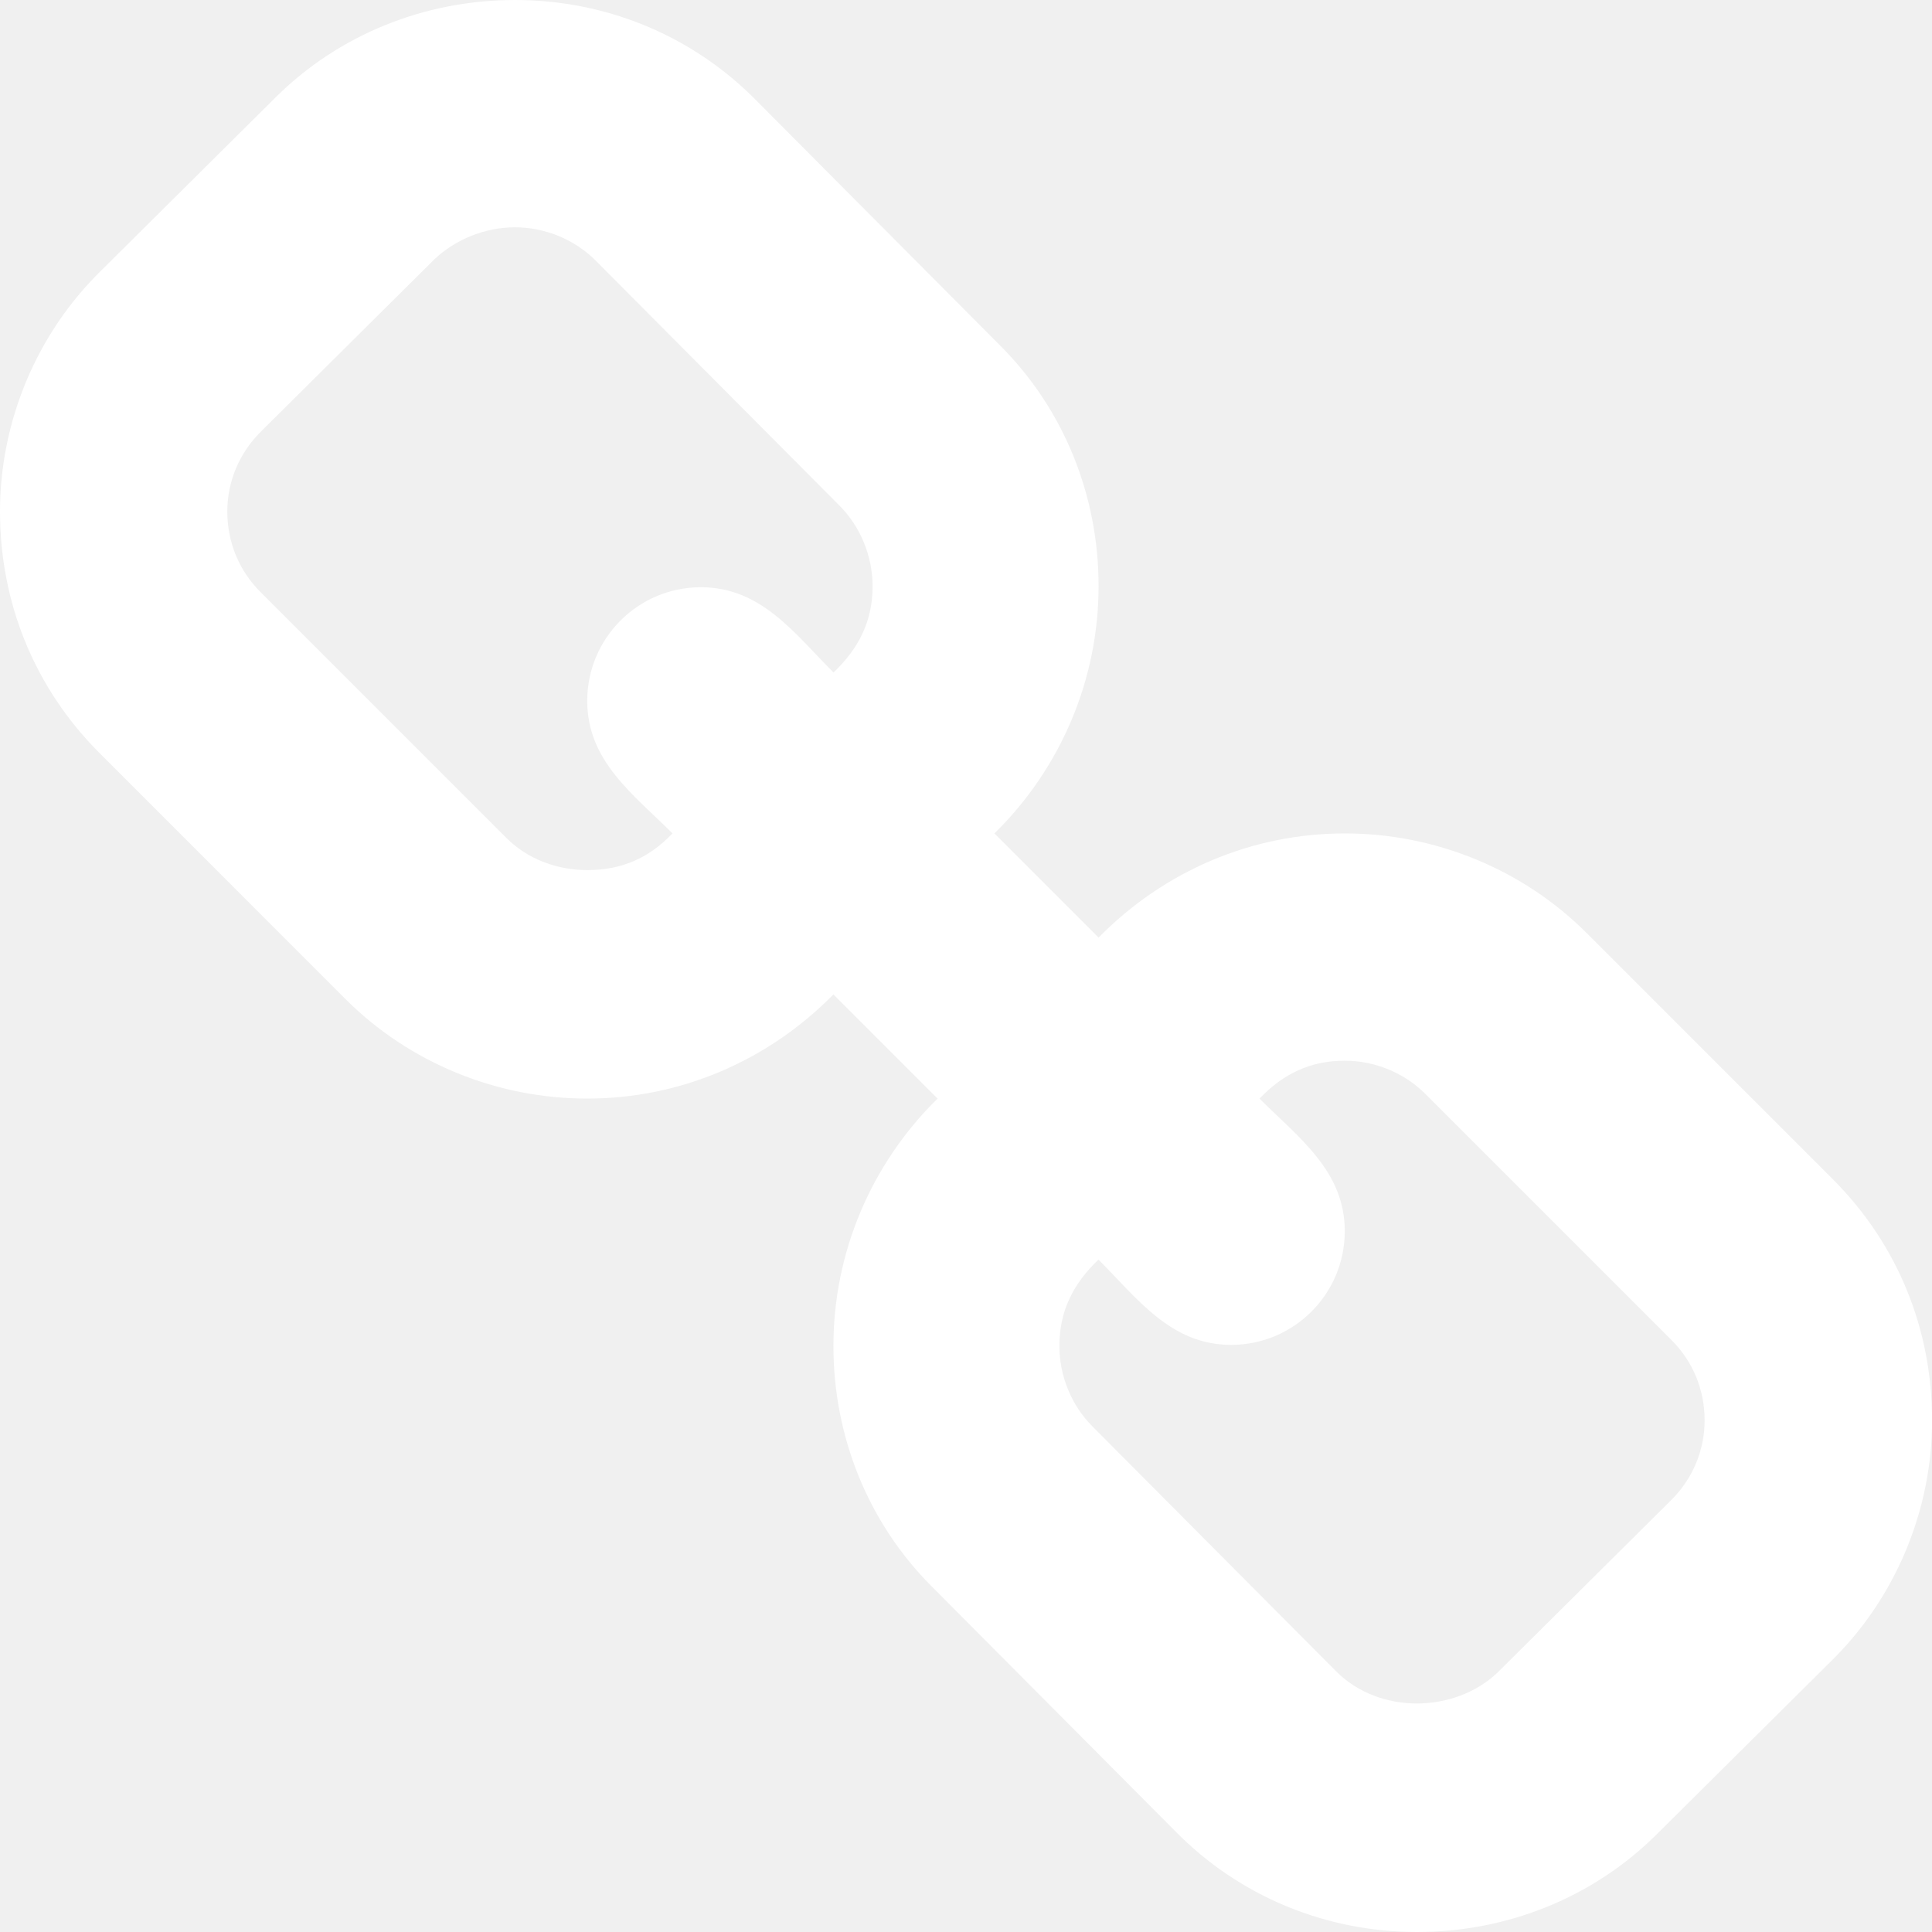
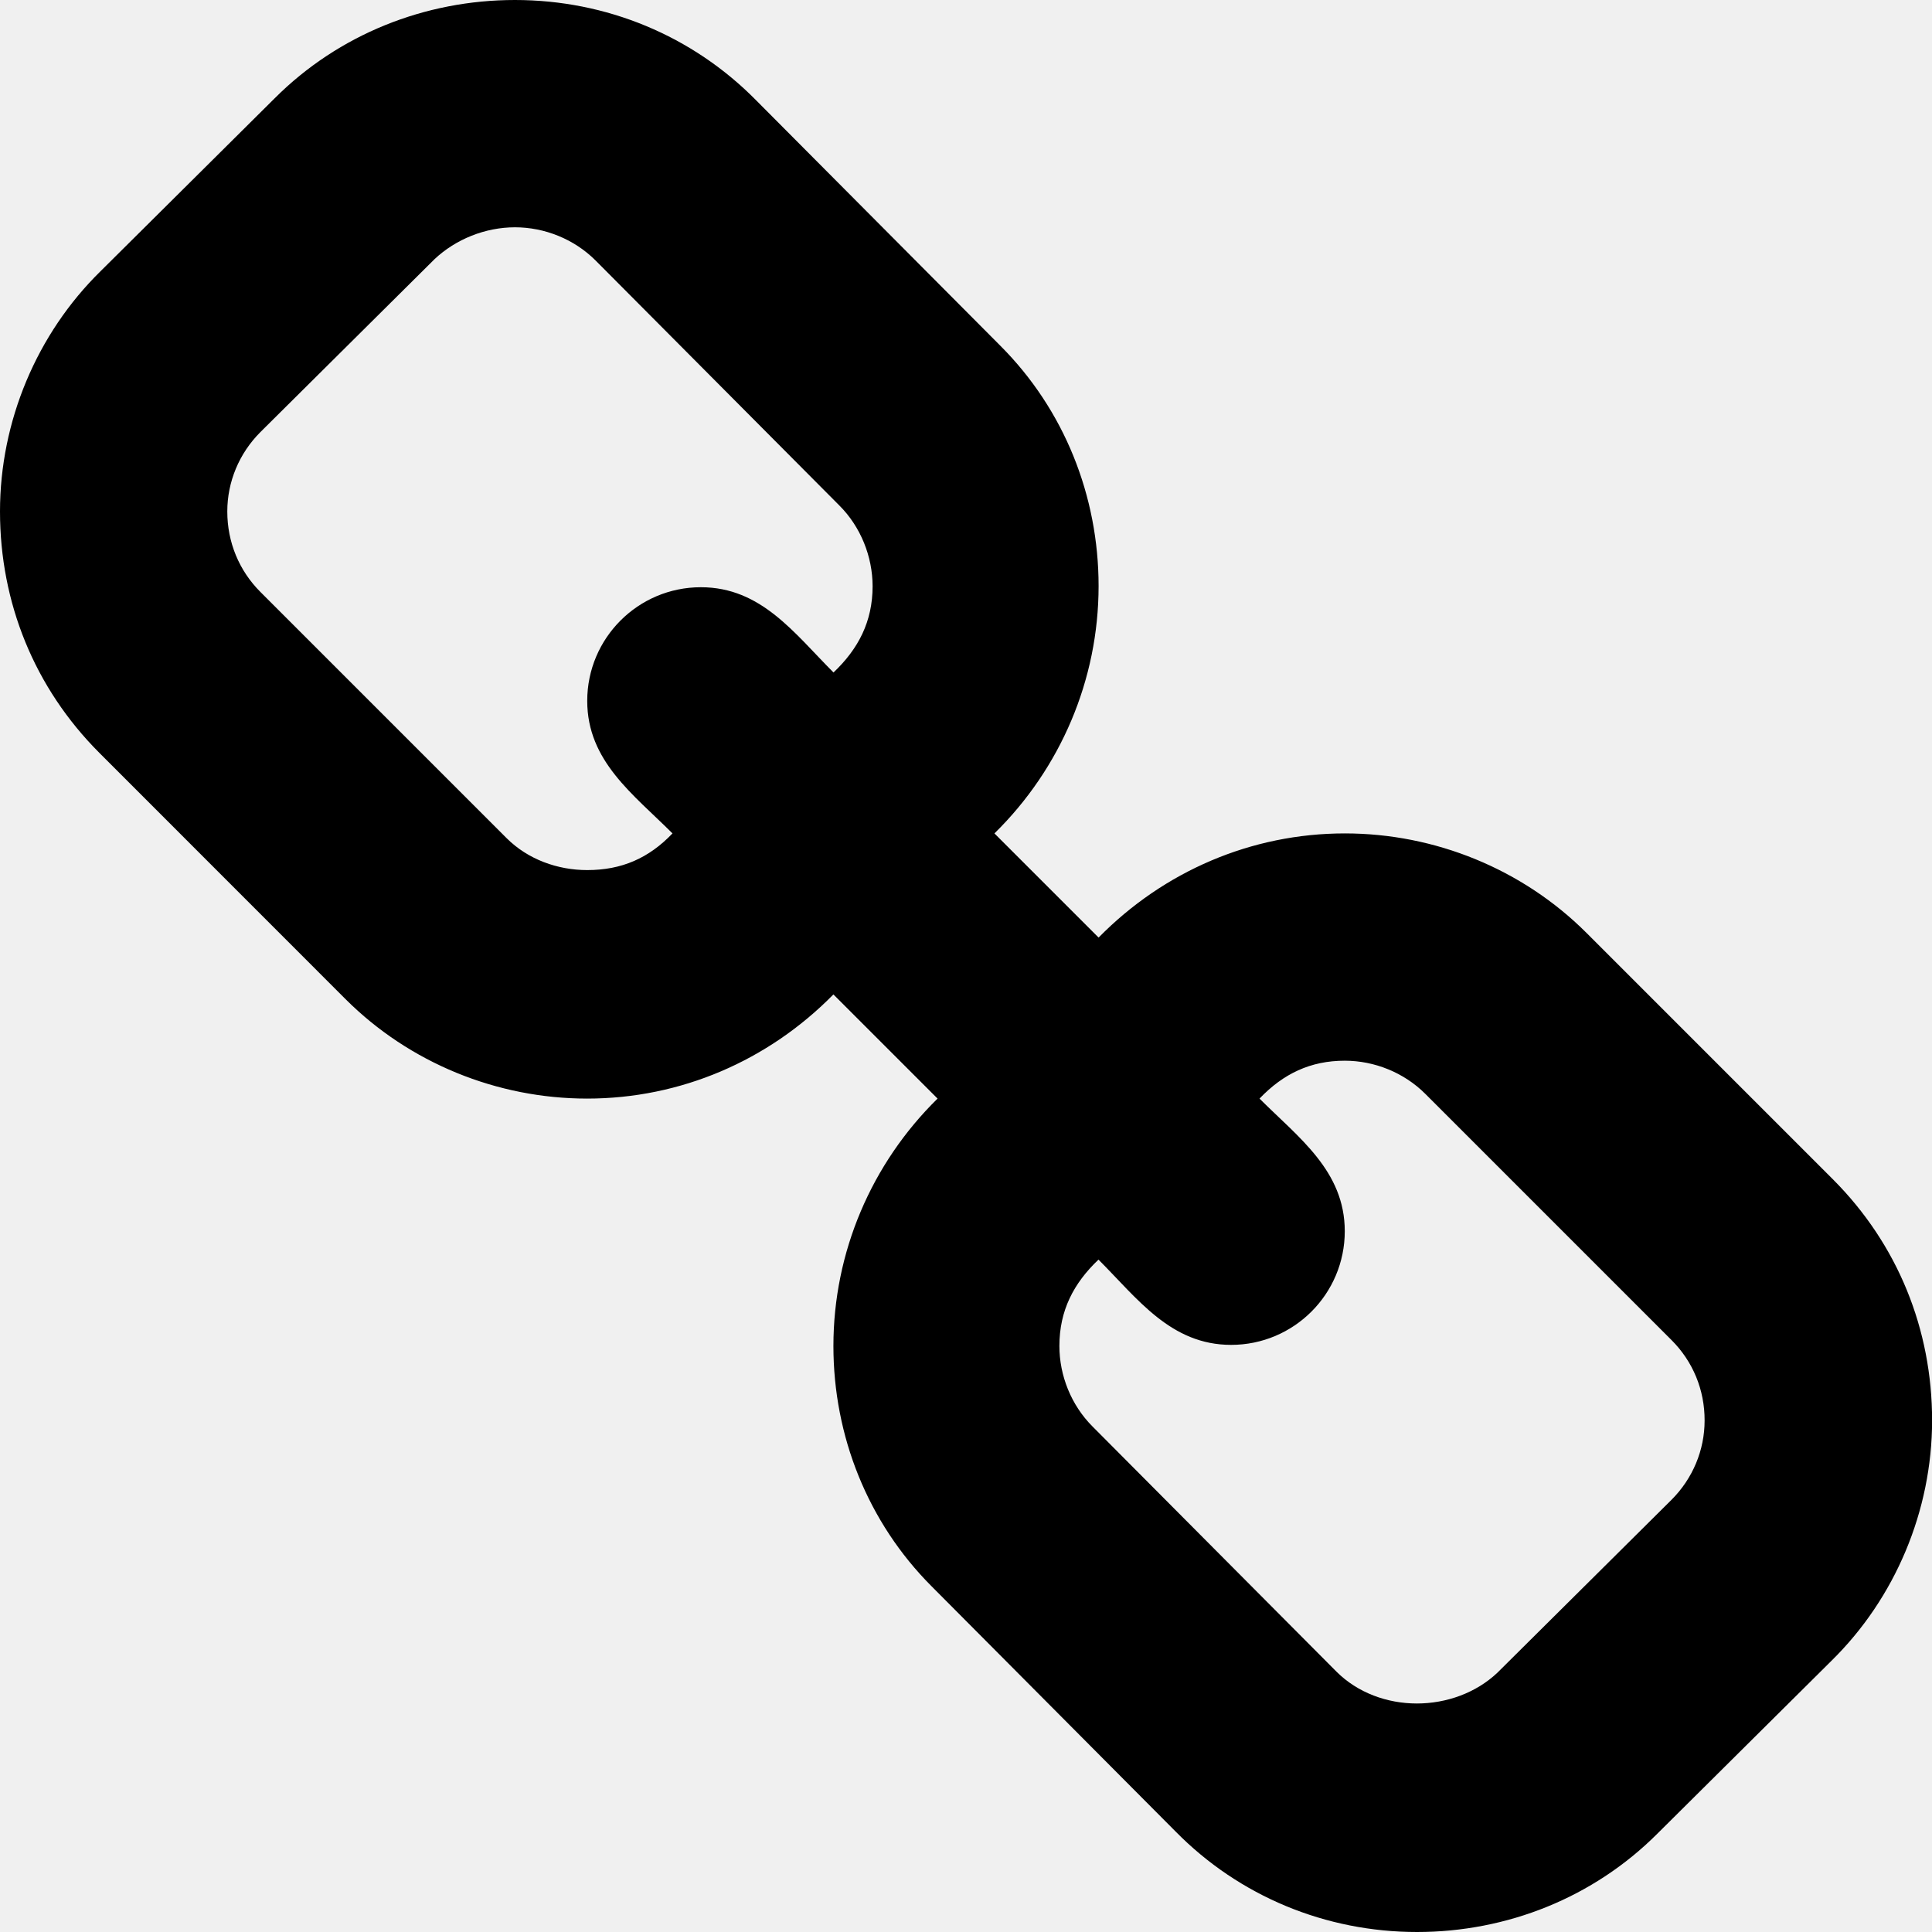
<svg xmlns="http://www.w3.org/2000/svg" version="1.1" id="Layer_1" x="0px" y="0px" width="19.125px" height="19.125px" viewBox="0 0 19.125 19.125" enable-background="new 0 0 19.125 19.125" xml:space="preserve">
  <g>
-     <path fill="#FFFFFF" d="M18.129,16.441l-1.723,1.711c-0.633,0.633-1.488,0.973-2.379,0.973c-0.902,0-1.758-0.352-2.391-0.996   l-2.414-2.426C8.59,15.07,8.25,14.215,8.25,13.324c0-0.926,0.375-1.805,1.031-2.449L8.25,9.844   c-0.645,0.656-1.512,1.031-2.438,1.031c-0.891,0-1.758-0.352-2.391-0.984L0.984,7.453C0.34,6.809,0,5.965,0,5.063   c0-0.891,0.363-1.758,0.996-2.379l1.723-1.711C3.352,0.34,4.207,0,5.098,0C6,0,6.855,0.352,7.488,0.996l2.414,2.426   c0.633,0.633,0.973,1.488,0.973,2.379c0,0.926-0.375,1.805-1.031,2.449l1.031,1.031c0.645-0.656,1.512-1.031,2.438-1.031   c0.891,0,1.758,0.352,2.391,0.984l2.438,2.438c0.645,0.645,0.984,1.488,0.984,2.391C19.125,14.953,18.762,15.82,18.129,16.441z    M8.309,5.004L5.895,2.578C5.684,2.367,5.391,2.25,5.098,2.25S4.512,2.367,4.301,2.566L2.578,4.277   C2.367,4.488,2.25,4.77,2.25,5.063c0,0.305,0.117,0.586,0.328,0.797l2.438,2.438C5.227,8.508,5.52,8.613,5.813,8.613   c0.34,0,0.609-0.117,0.844-0.363C6.27,7.863,5.813,7.535,5.813,6.938c0-0.621,0.504-1.125,1.125-1.125   c0.598,0,0.926,0.457,1.313,0.844c0.246-0.234,0.387-0.504,0.387-0.855C8.637,5.508,8.52,5.215,8.309,5.004z M16.547,13.266   l-2.438-2.438c-0.211-0.211-0.504-0.328-0.797-0.328c-0.34,0-0.609,0.129-0.844,0.375c0.387,0.387,0.844,0.715,0.844,1.313   c0,0.621-0.504,1.125-1.125,1.125c-0.598,0-0.926-0.457-1.313-0.844c-0.246,0.234-0.387,0.504-0.387,0.855   c0,0.293,0.117,0.586,0.328,0.797l2.414,2.426c0.211,0.211,0.504,0.316,0.797,0.316s0.586-0.105,0.797-0.305l1.723-1.711   c0.211-0.211,0.328-0.492,0.328-0.785C16.875,13.758,16.758,13.477,16.547,13.266z" />
+     <path fill="" d="M18.129,16.441l-1.723,1.711c-0.633,0.633-1.488,0.973-2.379,0.973c-0.902,0-1.758-0.352-2.391-0.996   l-2.414-2.426C8.59,15.07,8.25,14.215,8.25,13.324c0-0.926,0.375-1.805,1.031-2.449L8.25,9.844   c-0.645,0.656-1.512,1.031-2.438,1.031c-0.891,0-1.758-0.352-2.391-0.984L0.984,7.453C0.34,6.809,0,5.965,0,5.063   c0-0.891,0.363-1.758,0.996-2.379l1.723-1.711C3.352,0.34,4.207,0,5.098,0C6,0,6.855,0.352,7.488,0.996l2.414,2.426   c0.633,0.633,0.973,1.488,0.973,2.379c0,0.926-0.375,1.805-1.031,2.449l1.031,1.031c0.645-0.656,1.512-1.031,2.438-1.031   c0.891,0,1.758,0.352,2.391,0.984l2.438,2.438c0.645,0.645,0.984,1.488,0.984,2.391C19.125,14.953,18.762,15.82,18.129,16.441z    M8.309,5.004L5.895,2.578C5.684,2.367,5.391,2.25,5.098,2.25S4.512,2.367,4.301,2.566L2.578,4.277   C2.367,4.488,2.25,4.77,2.25,5.063c0,0.305,0.117,0.586,0.328,0.797l2.438,2.438C5.227,8.508,5.52,8.613,5.813,8.613   c0.34,0,0.609-0.117,0.844-0.363C6.27,7.863,5.813,7.535,5.813,6.938c0-0.621,0.504-1.125,1.125-1.125   c0.598,0,0.926,0.457,1.313,0.844c0.246-0.234,0.387-0.504,0.387-0.855C8.637,5.508,8.52,5.215,8.309,5.004z M16.547,13.266   l-2.438-2.438c-0.211-0.211-0.504-0.328-0.797-0.328c-0.34,0-0.609,0.129-0.844,0.375c0.387,0.387,0.844,0.715,0.844,1.313   c0,0.621-0.504,1.125-1.125,1.125c-0.598,0-0.926-0.457-1.313-0.844c-0.246,0.234-0.387,0.504-0.387,0.855   c0,0.293,0.117,0.586,0.328,0.797l2.414,2.426c0.211,0.211,0.504,0.316,0.797,0.316s0.586-0.105,0.797-0.305l1.723-1.711   c0.211-0.211,0.328-0.492,0.328-0.785C16.875,13.758,16.758,13.477,16.547,13.266z" />
  </g>
</svg>
